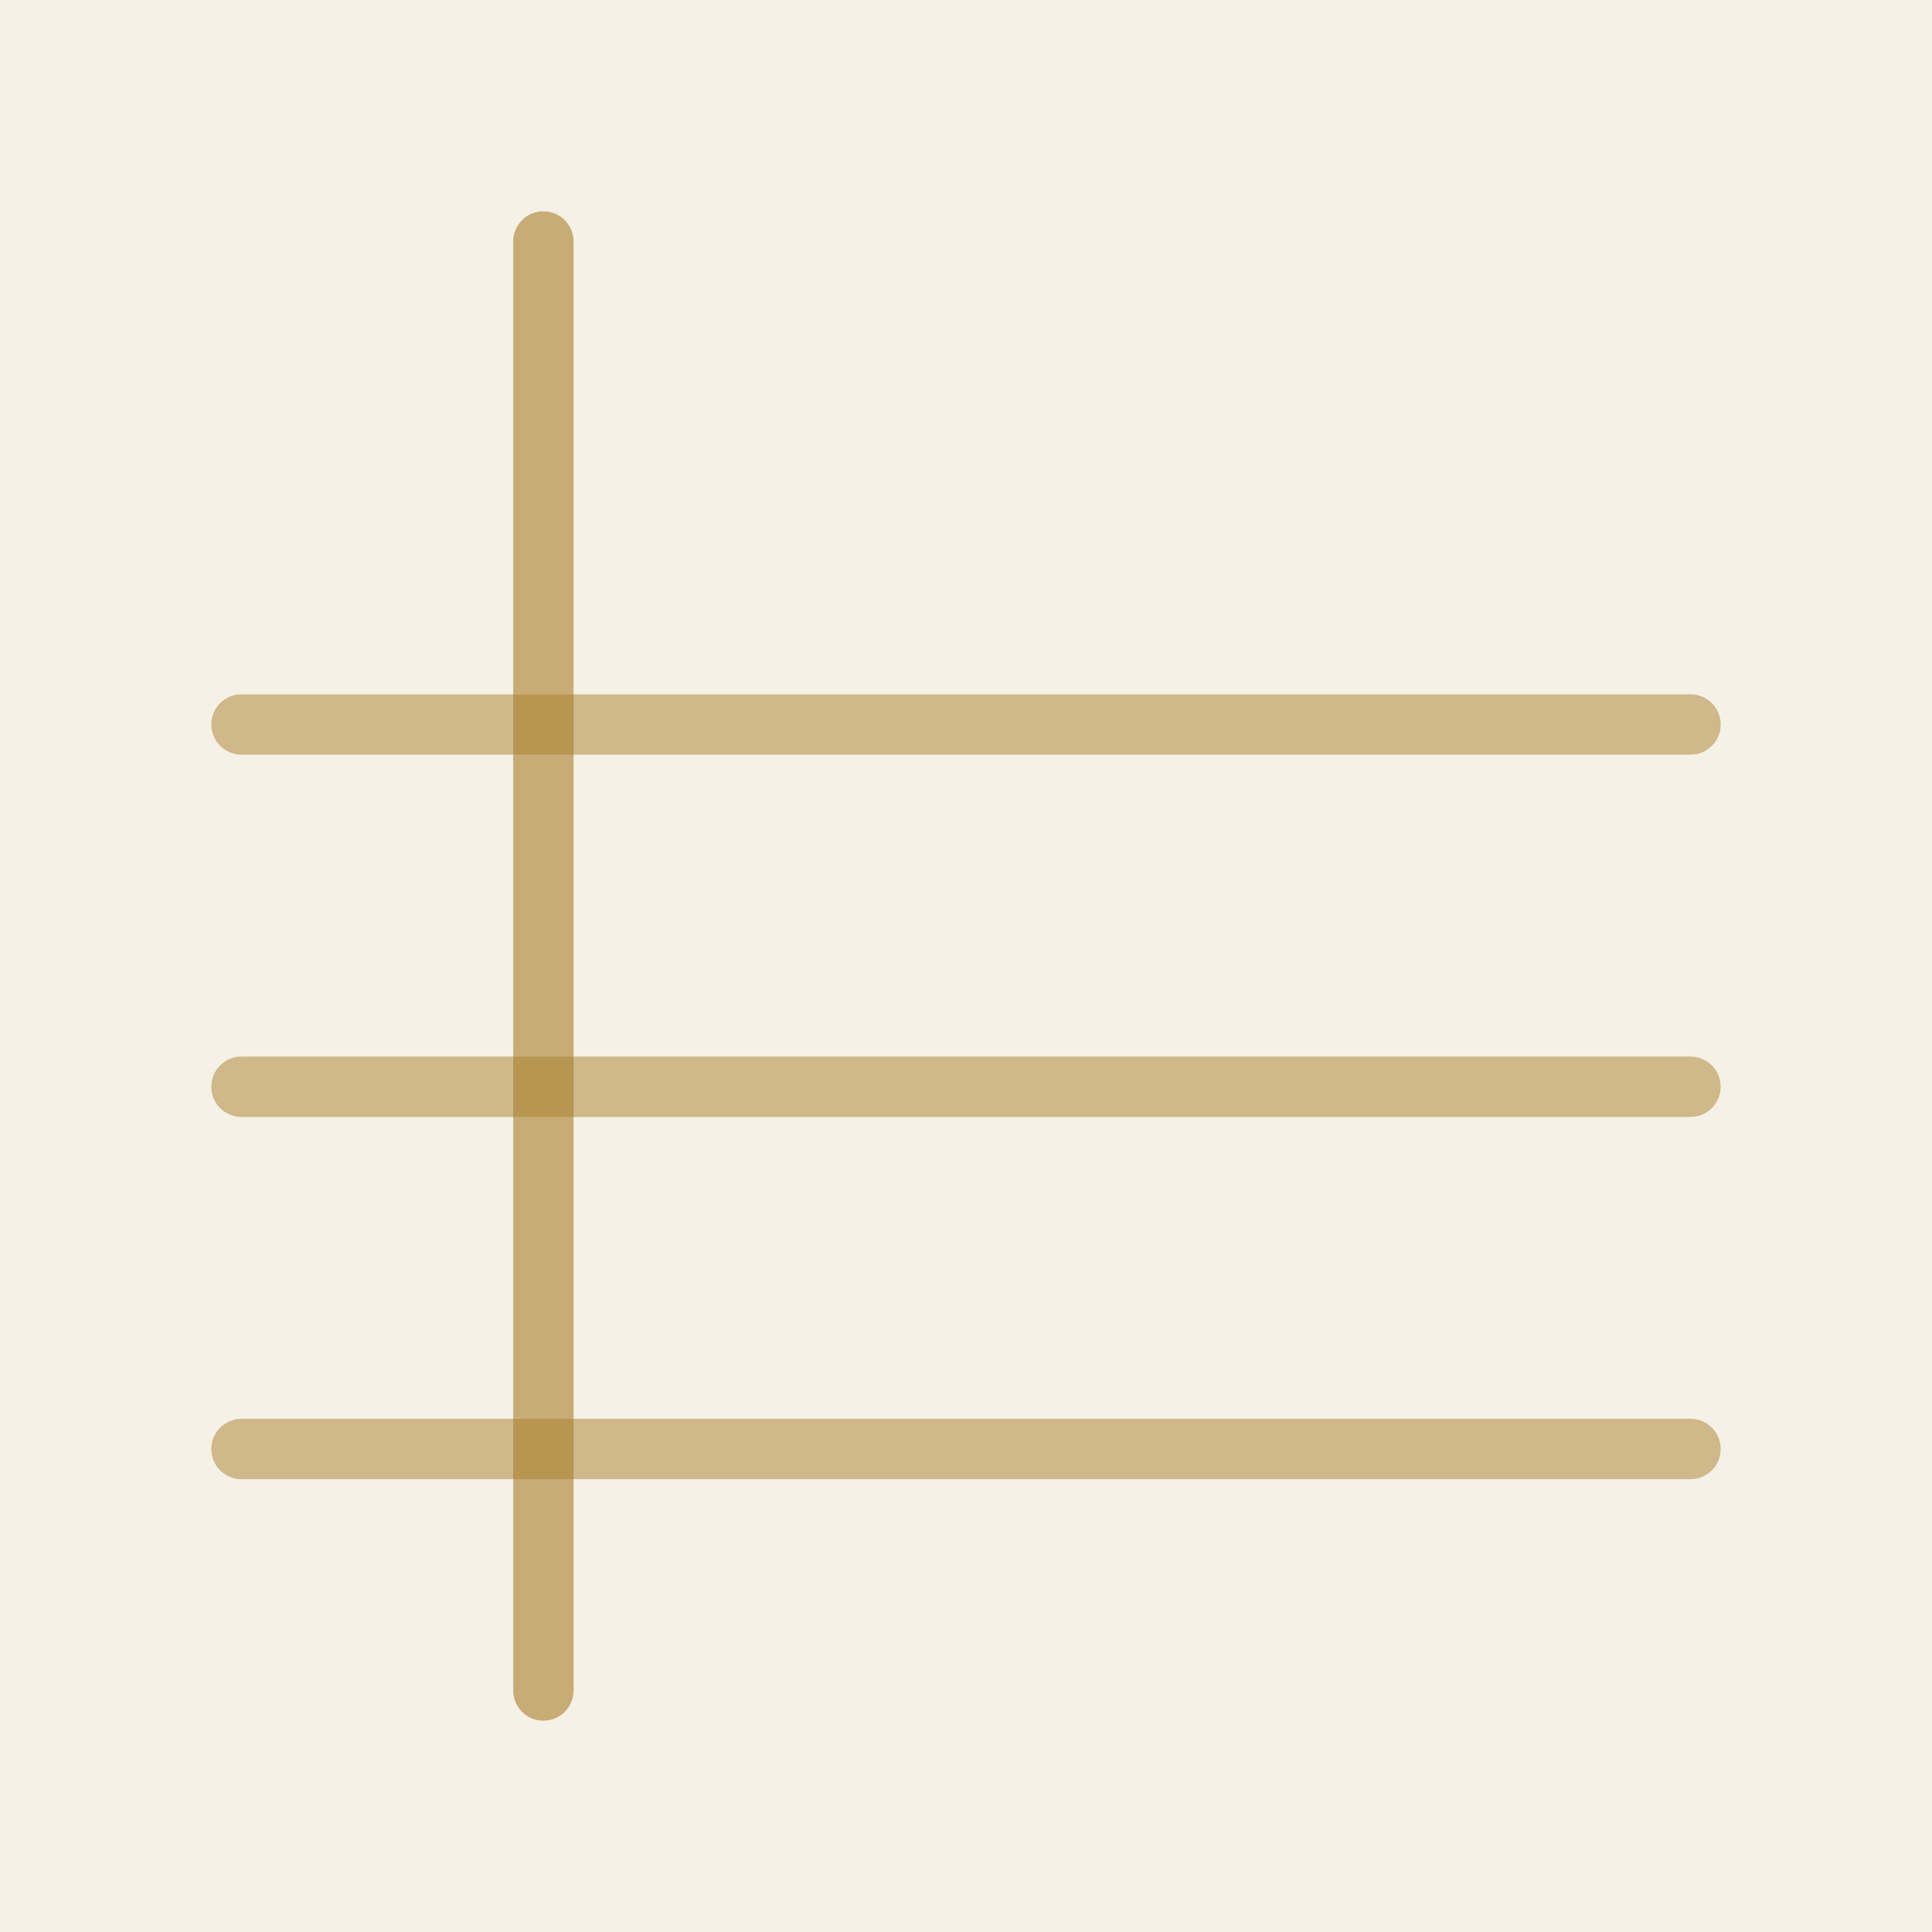
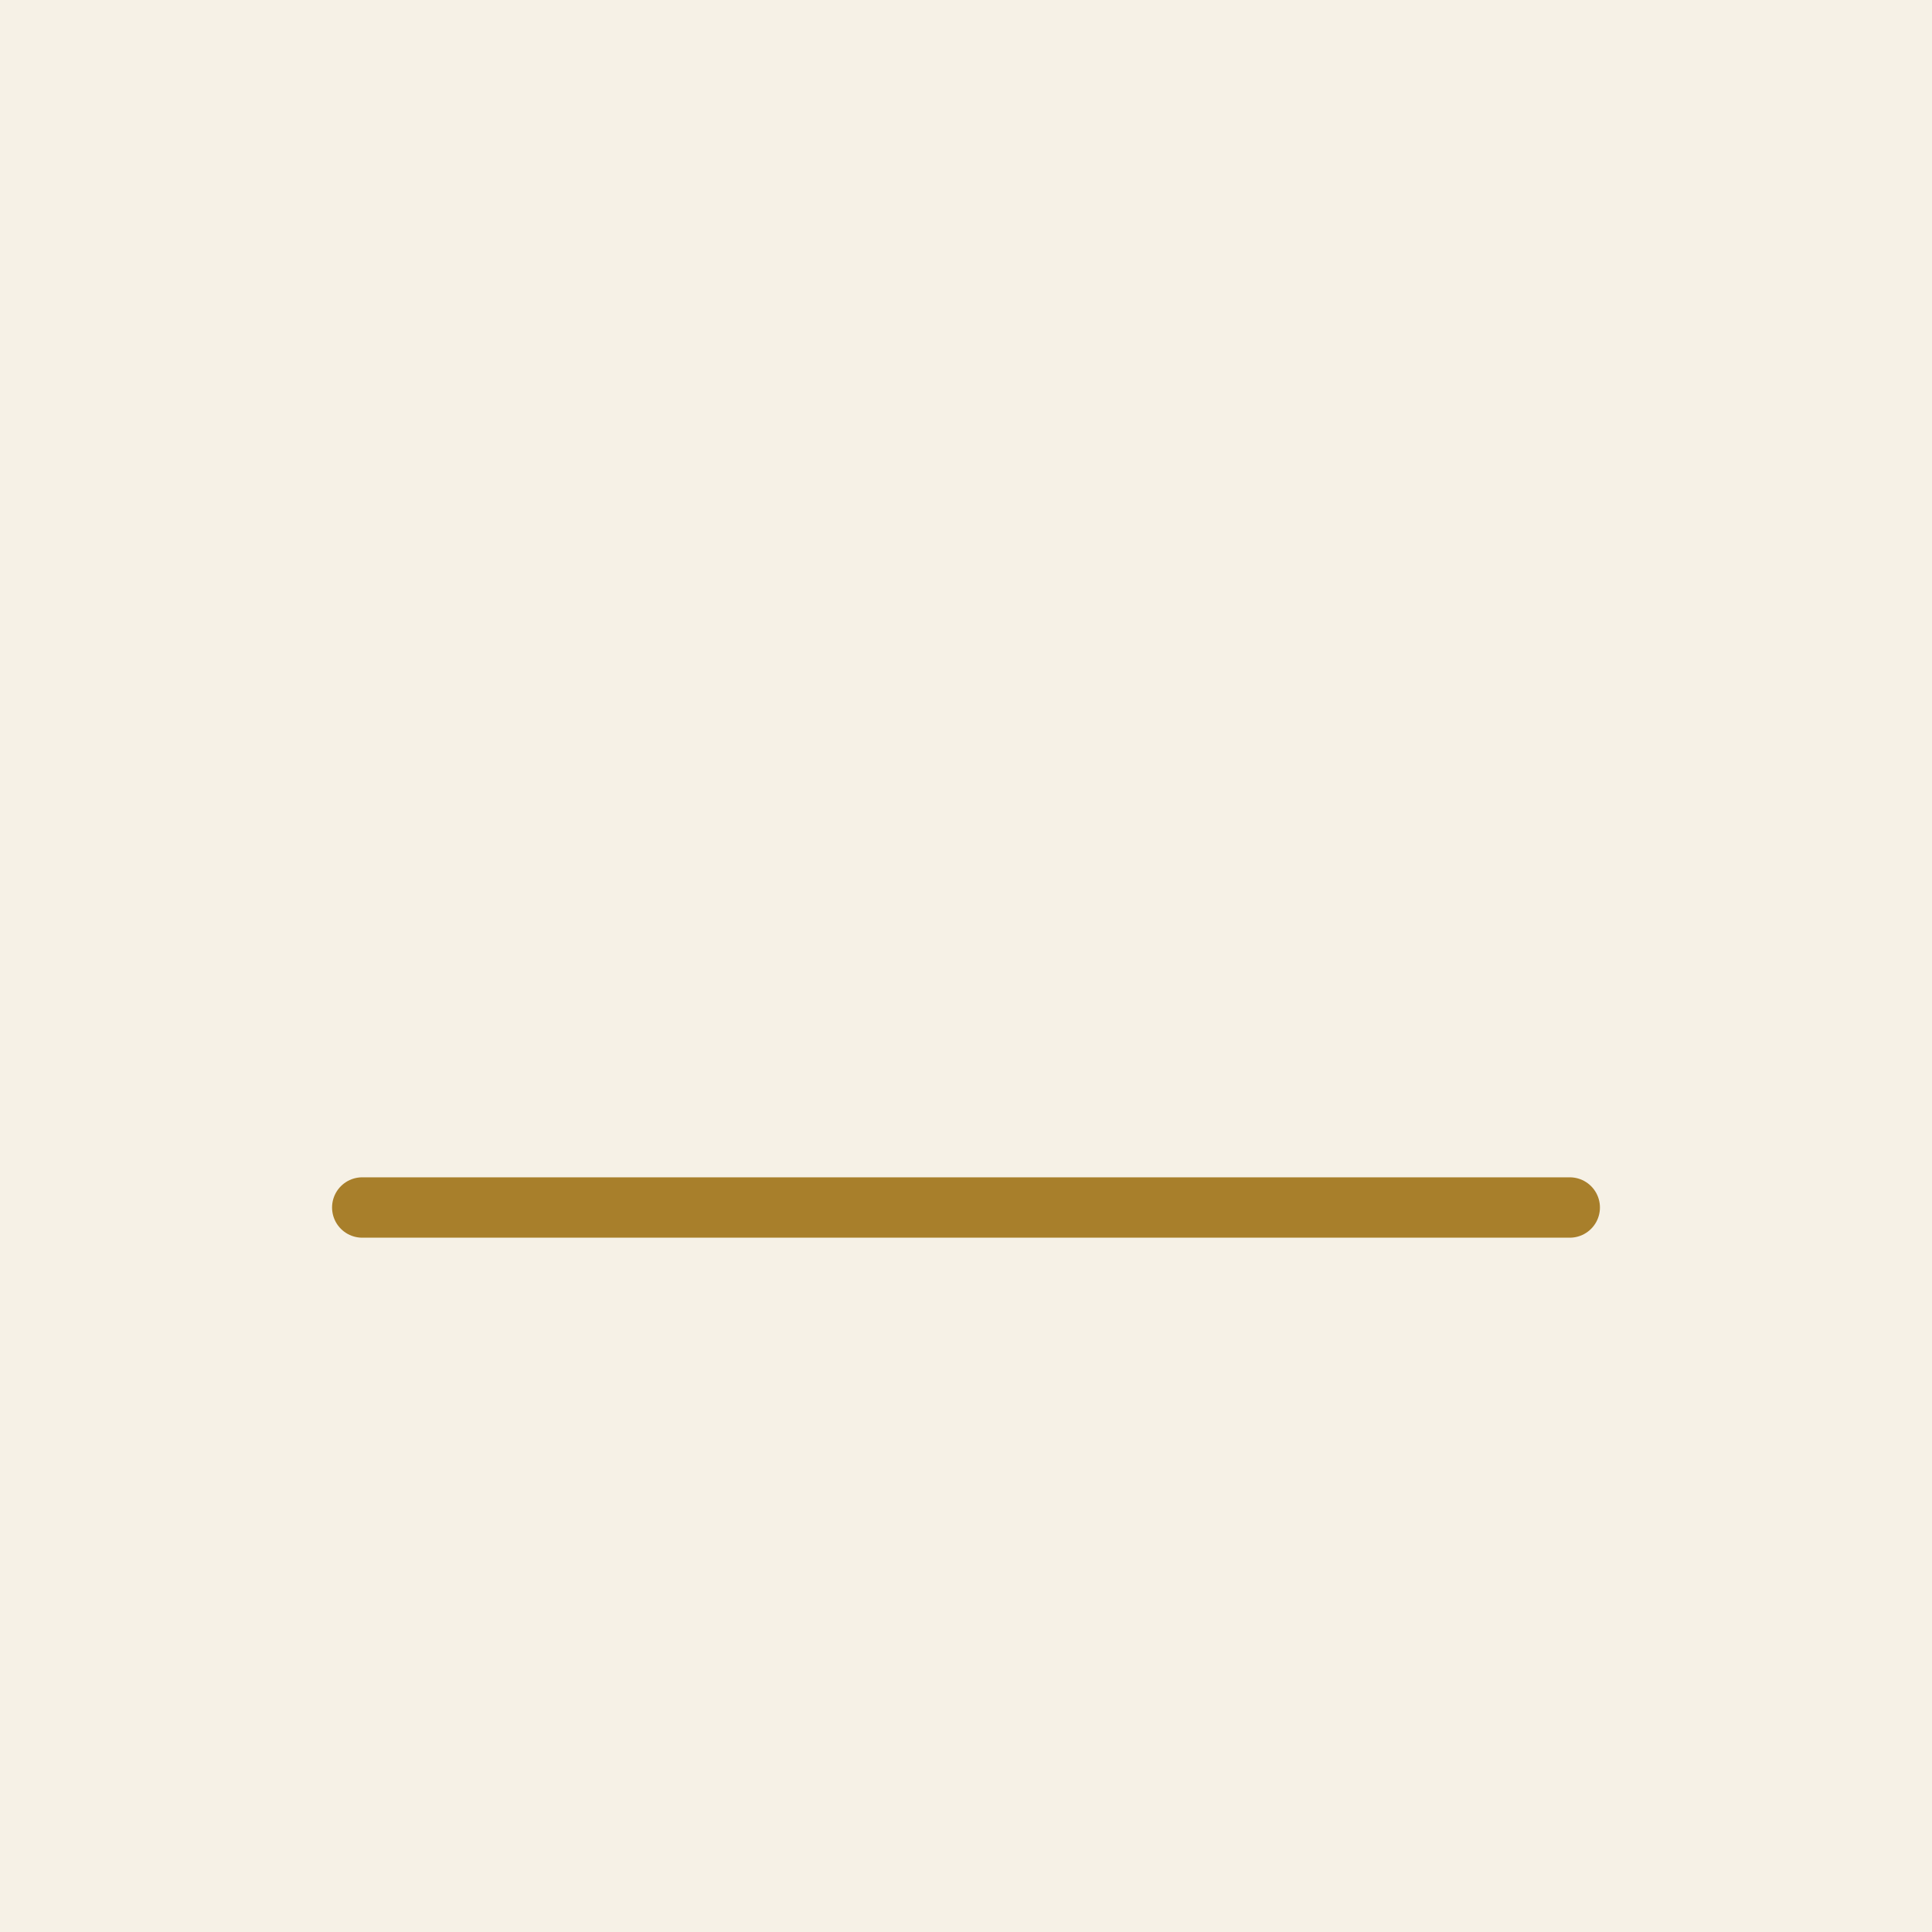
<svg xmlns="http://www.w3.org/2000/svg" viewBox="0 0 32 32" width="32" height="32">
  <rect width="32" height="32" fill="#f6f1e6" />
-   <line x1="9" y1="4" x2="9" y2="28" stroke="#a87f2b" stroke-width="1" opacity="0.6" stroke-linecap="round" />
-   <line x1="4" y1="12" x2="28" y2="12" stroke="#a87f2b" stroke-width="1" opacity="0.5" stroke-linecap="round" />
-   <line x1="4" y1="18" x2="28" y2="18" stroke="#a87f2b" stroke-width="1" opacity="0.5" stroke-linecap="round" />
-   <line x1="4" y1="24" x2="28" y2="24" stroke="#a87f2b" stroke-width="1" opacity="0.5" stroke-linecap="round" />
+   <line x1="6" y1="20" x2="26" y2="20" stroke="#a87f2b" stroke-width="1" stroke-linecap="round" />
</svg>
